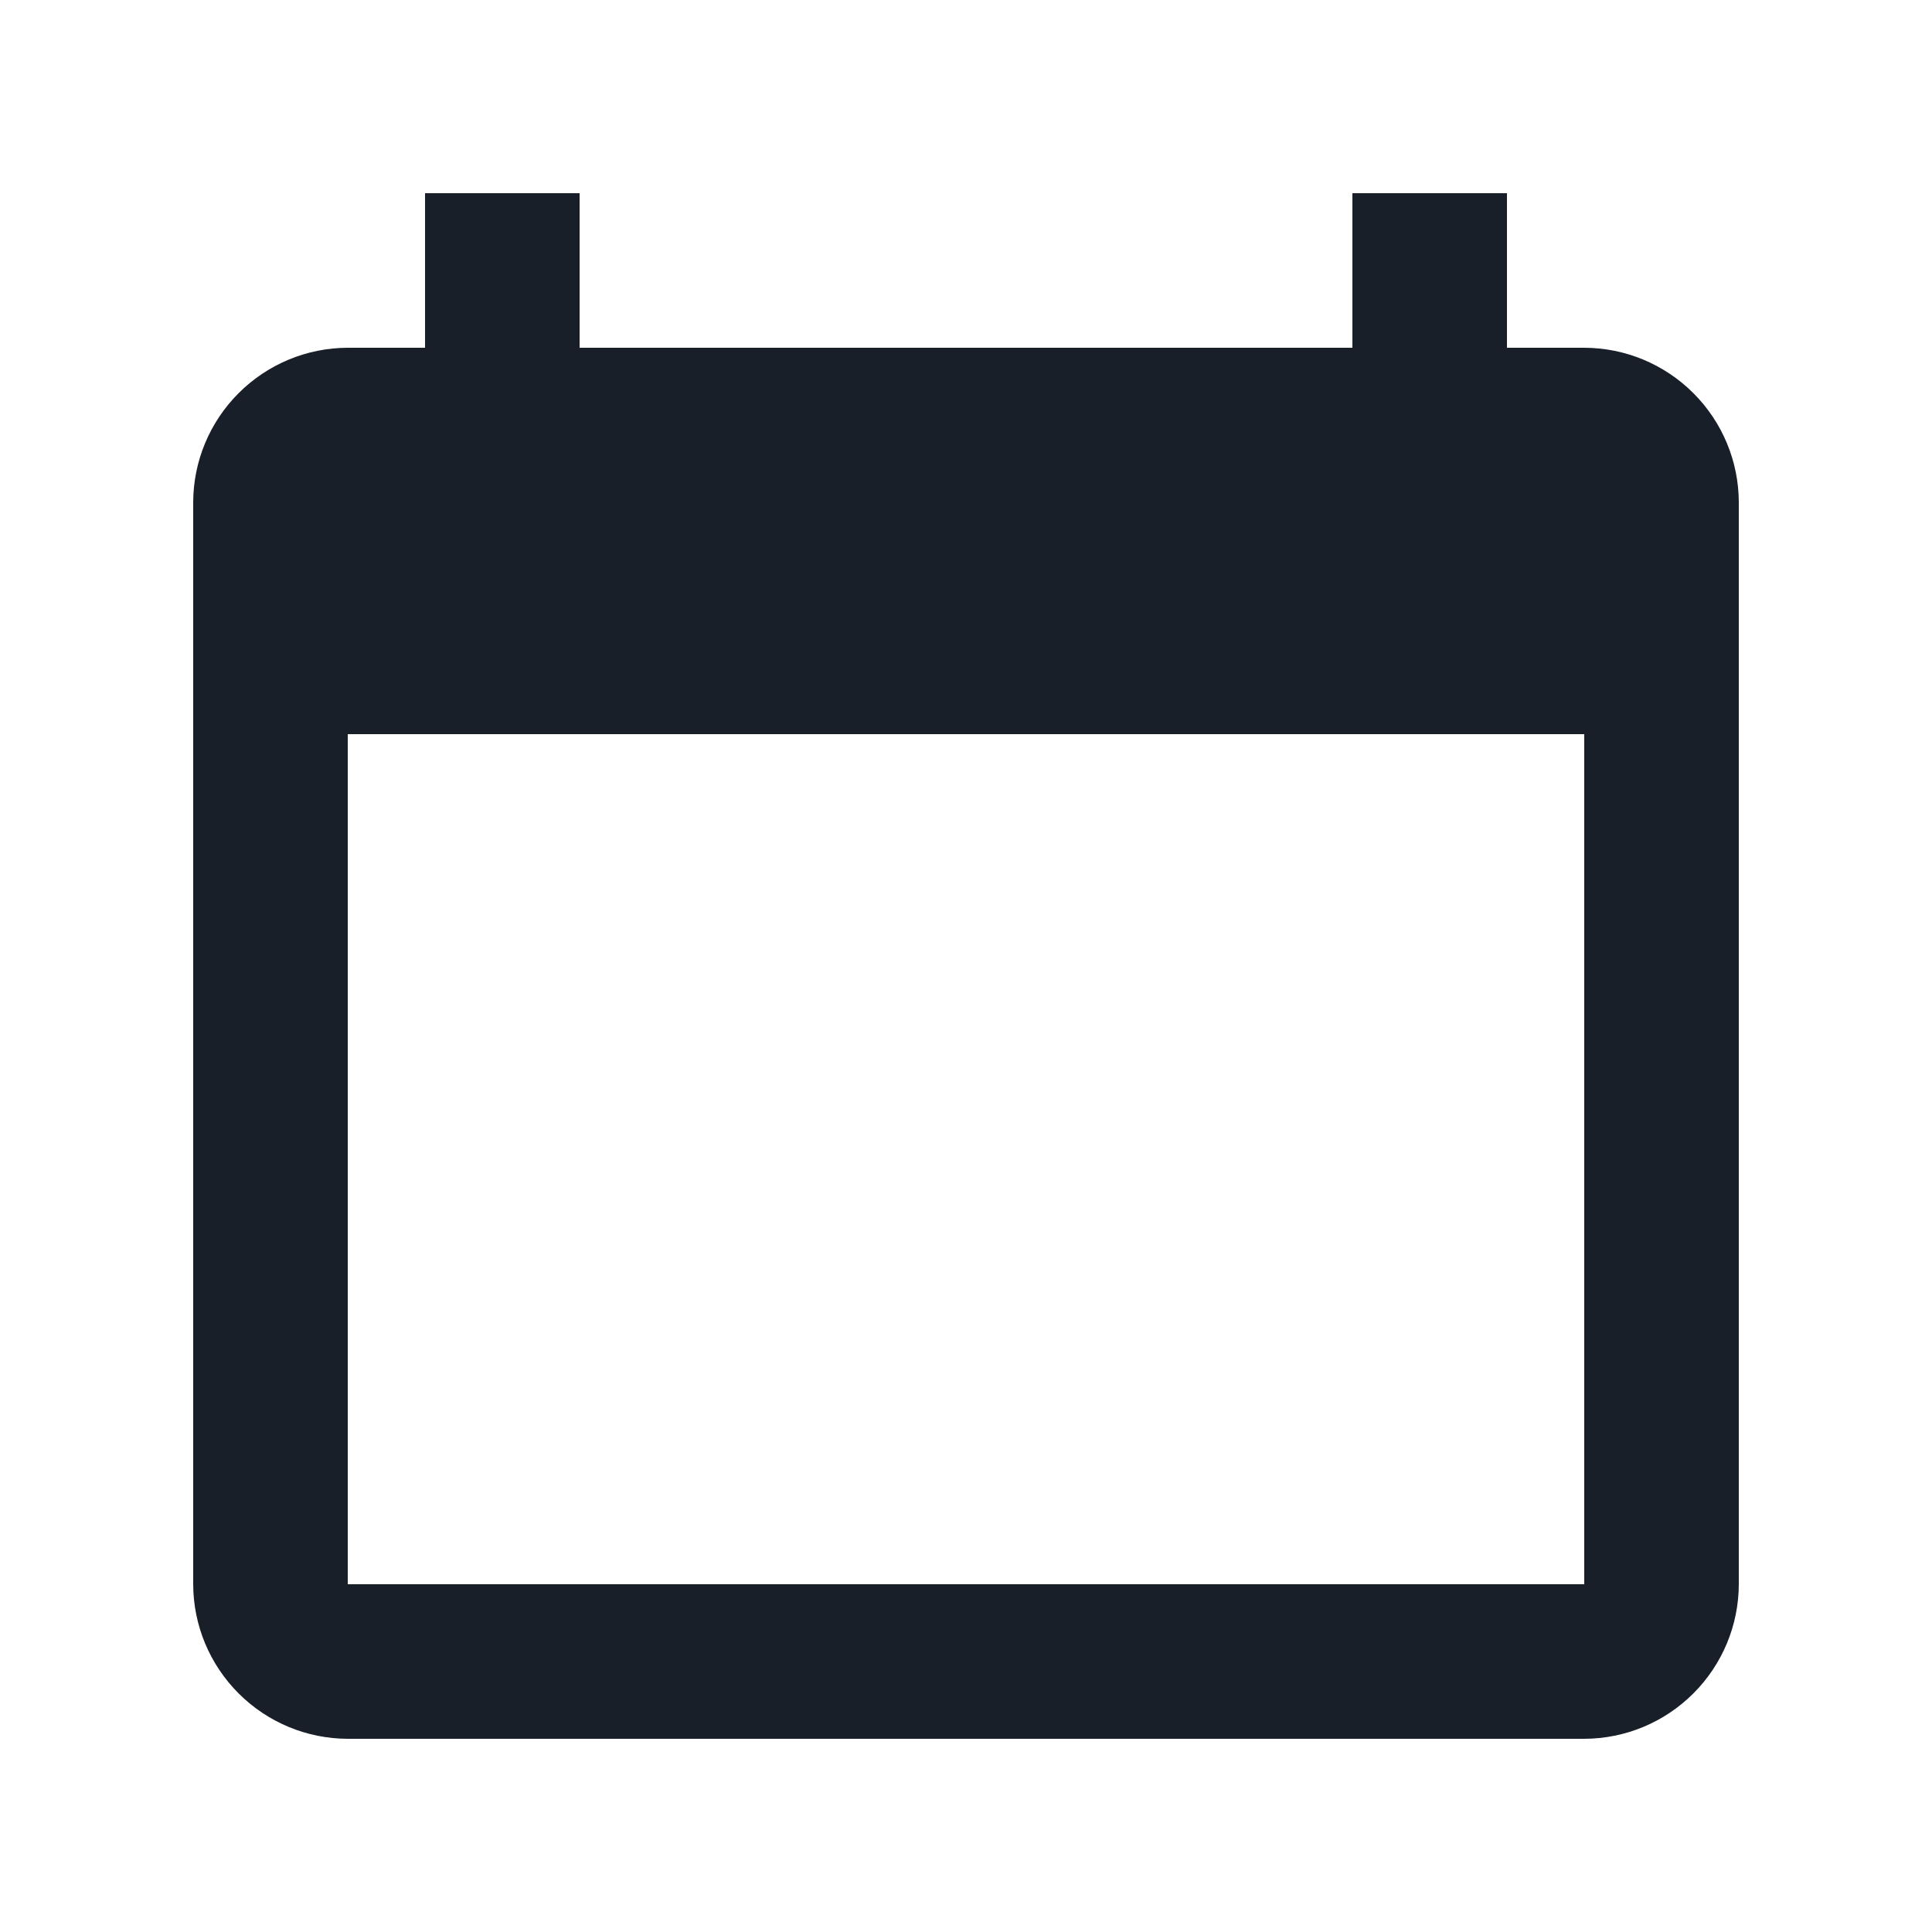
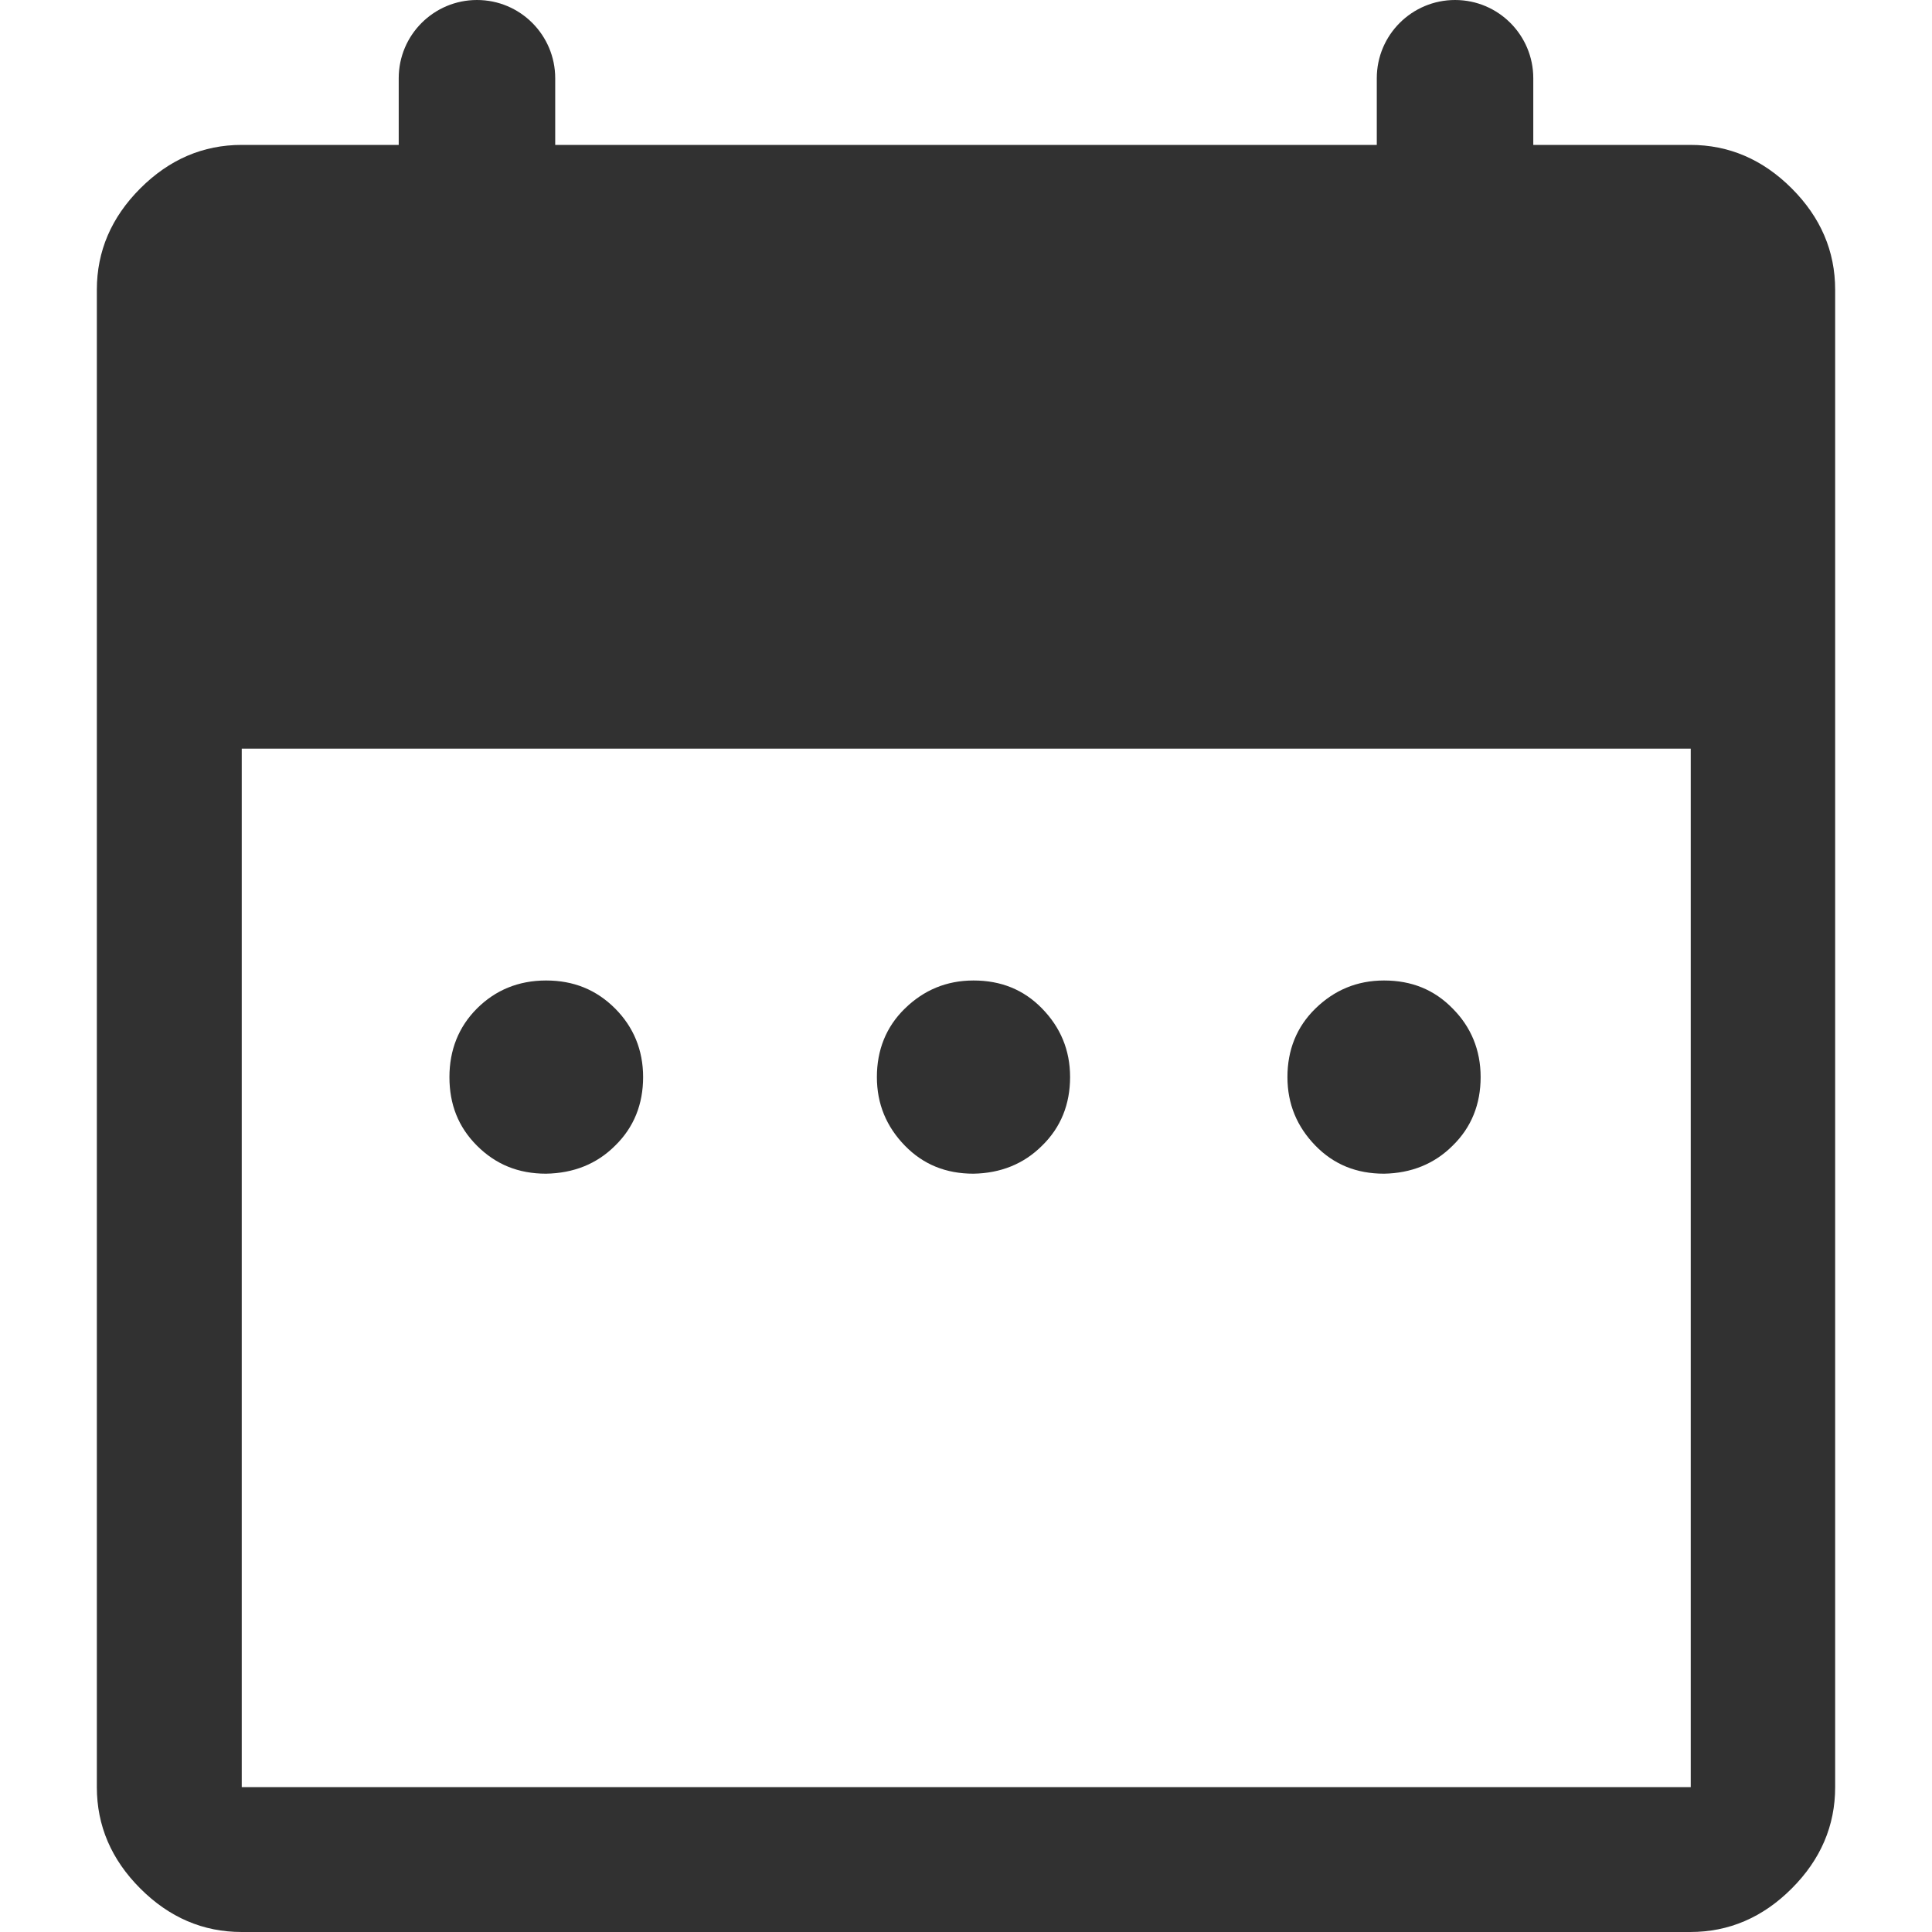
<svg xmlns="http://www.w3.org/2000/svg" width="24" height="24" viewBox="0 0 24 24" fill="none">
-   <path d="M19.68 4.32H18.72V2.4H16.8V4.32H7.2V2.4H5.28V4.32H4.32C3.811 4.321 3.324 4.524 2.964 4.884C2.604 5.244 2.401 5.731 2.4 6.24V19.68C2.401 20.189 2.604 20.676 2.964 21.036C3.324 21.396 3.811 21.599 4.32 21.6H19.68C20.189 21.599 20.676 21.396 21.036 21.036C21.396 20.676 21.599 20.189 21.6 19.68V6.24C21.599 5.731 21.396 5.244 21.036 4.884C20.676 4.524 20.189 4.321 19.68 4.32ZM19.68 19.68H4.32V9.12H19.68V19.68Z" fill="#191F28" />
+   <path d="M6.783 14.58C6.441 14.58 6.159 14.466 5.925 14.232C5.691 13.998 5.583 13.716 5.583 13.38C5.583 13.044 5.697 12.756 5.925 12.528C6.153 12.3 6.441 12.18 6.783 12.18C7.125 12.18 7.407 12.294 7.641 12.528C7.869 12.756 7.989 13.044 7.989 13.38C7.989 13.716 7.875 14.004 7.641 14.232C7.413 14.46 7.125 14.574 6.783 14.58ZM12.093 14.58C11.751 14.58 11.469 14.466 11.241 14.232C11.013 13.998 10.893 13.716 10.893 13.38C10.893 13.044 11.007 12.756 11.241 12.528C11.475 12.3 11.757 12.18 12.093 12.18C12.435 12.18 12.717 12.294 12.945 12.528C13.173 12.762 13.293 13.044 13.293 13.38C13.293 13.716 13.179 14.004 12.945 14.232C12.717 14.46 12.429 14.574 12.093 14.58ZM17.193 14.58C16.851 14.58 16.569 14.466 16.341 14.232C16.113 13.998 15.993 13.716 15.993 13.38C15.993 13.044 16.107 12.756 16.341 12.528C16.575 12.3 16.857 12.18 17.193 12.18C17.535 12.18 17.817 12.294 18.045 12.528C18.273 12.756 18.393 13.044 18.393 13.38C18.393 13.716 18.279 14.004 18.045 14.232C17.817 14.46 17.529 14.574 17.193 14.58ZM3.003 24C2.523 24 2.103 23.82 1.743 23.46C1.383 23.1 1.203 22.68 1.203 22.2V3.6C1.203 3.12 1.383 2.7 1.743 2.34C2.103 1.98 2.523 1.8 3.003 1.8H4.953V0.972C4.953 0.432 5.391 0 5.925 0C6.465 0 6.897 0.438 6.897 0.972V1.8H17.103V0.972C17.103 0.432 17.541 0 18.075 0C18.615 0 19.047 0.438 19.047 0.972V1.8H20.997C21.477 1.8 21.897 1.98 22.257 2.34C22.617 2.7 22.797 3.12 22.797 3.6V22.2C22.797 22.68 22.617 23.1 22.257 23.46C21.897 23.82 21.477 24 20.997 24H3.003ZM3.003 22.2H21.003V9.3H3.003V22.2Z" fill="#313131" />
</svg>
